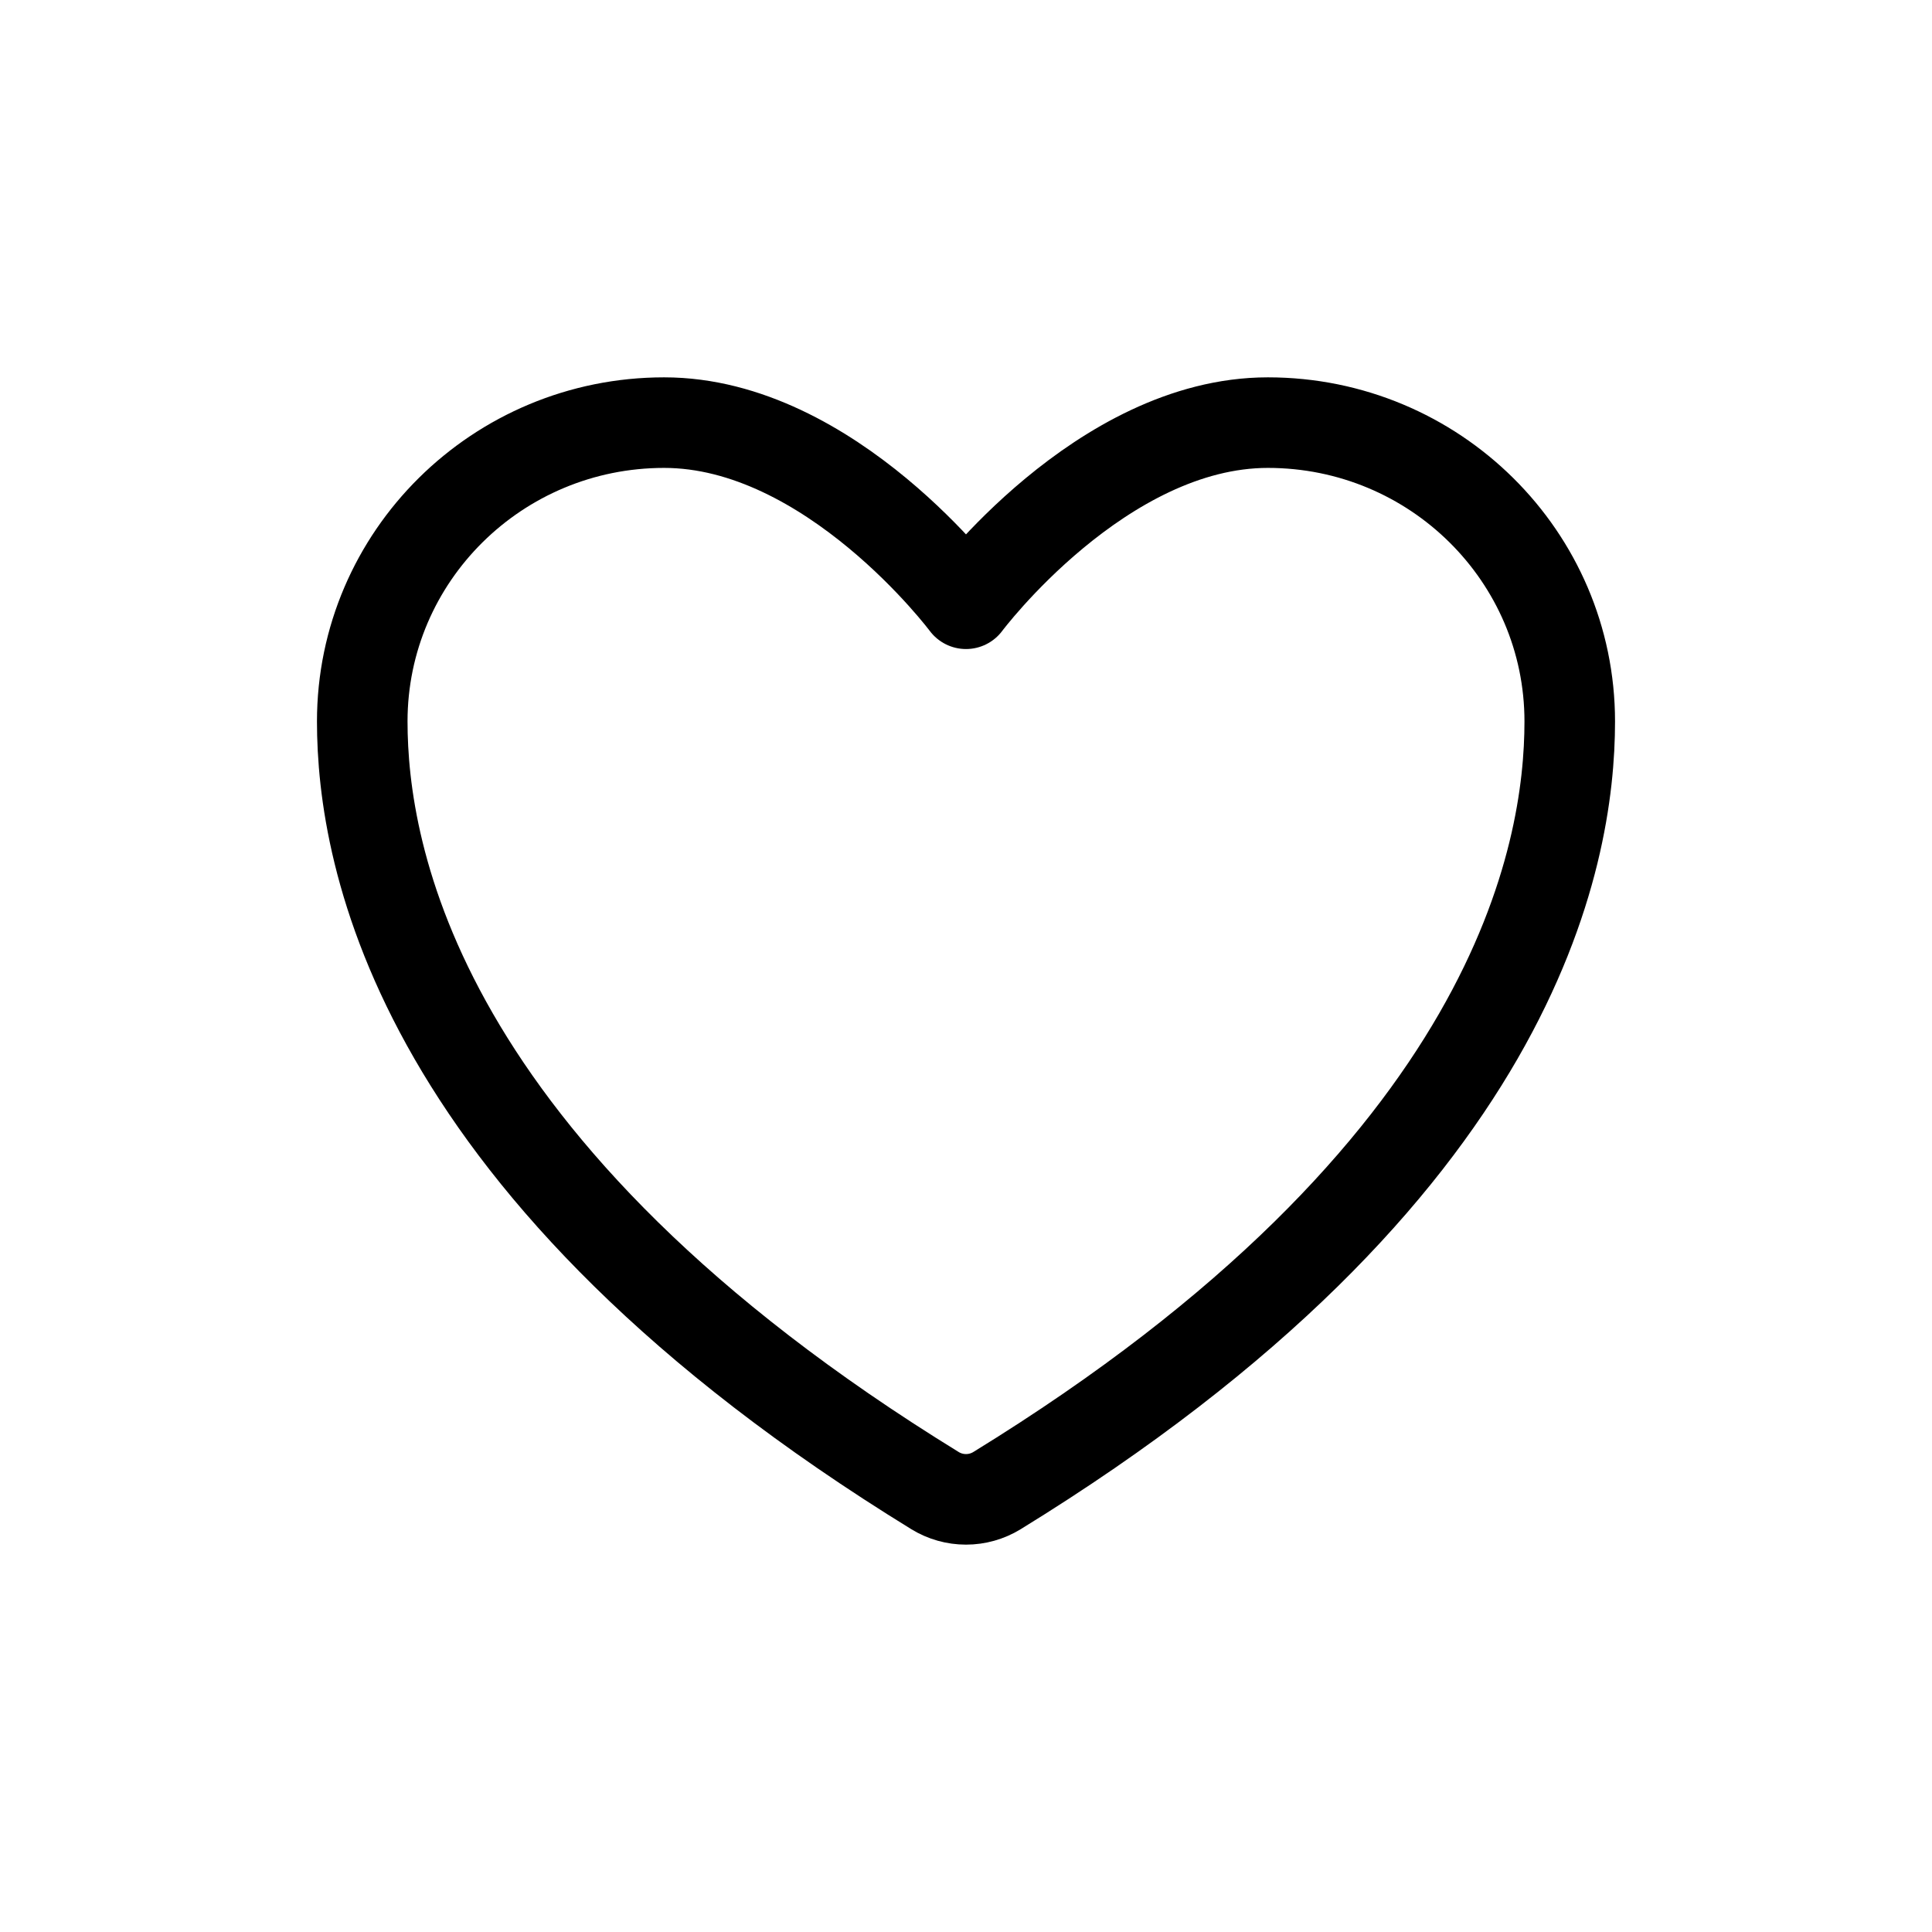
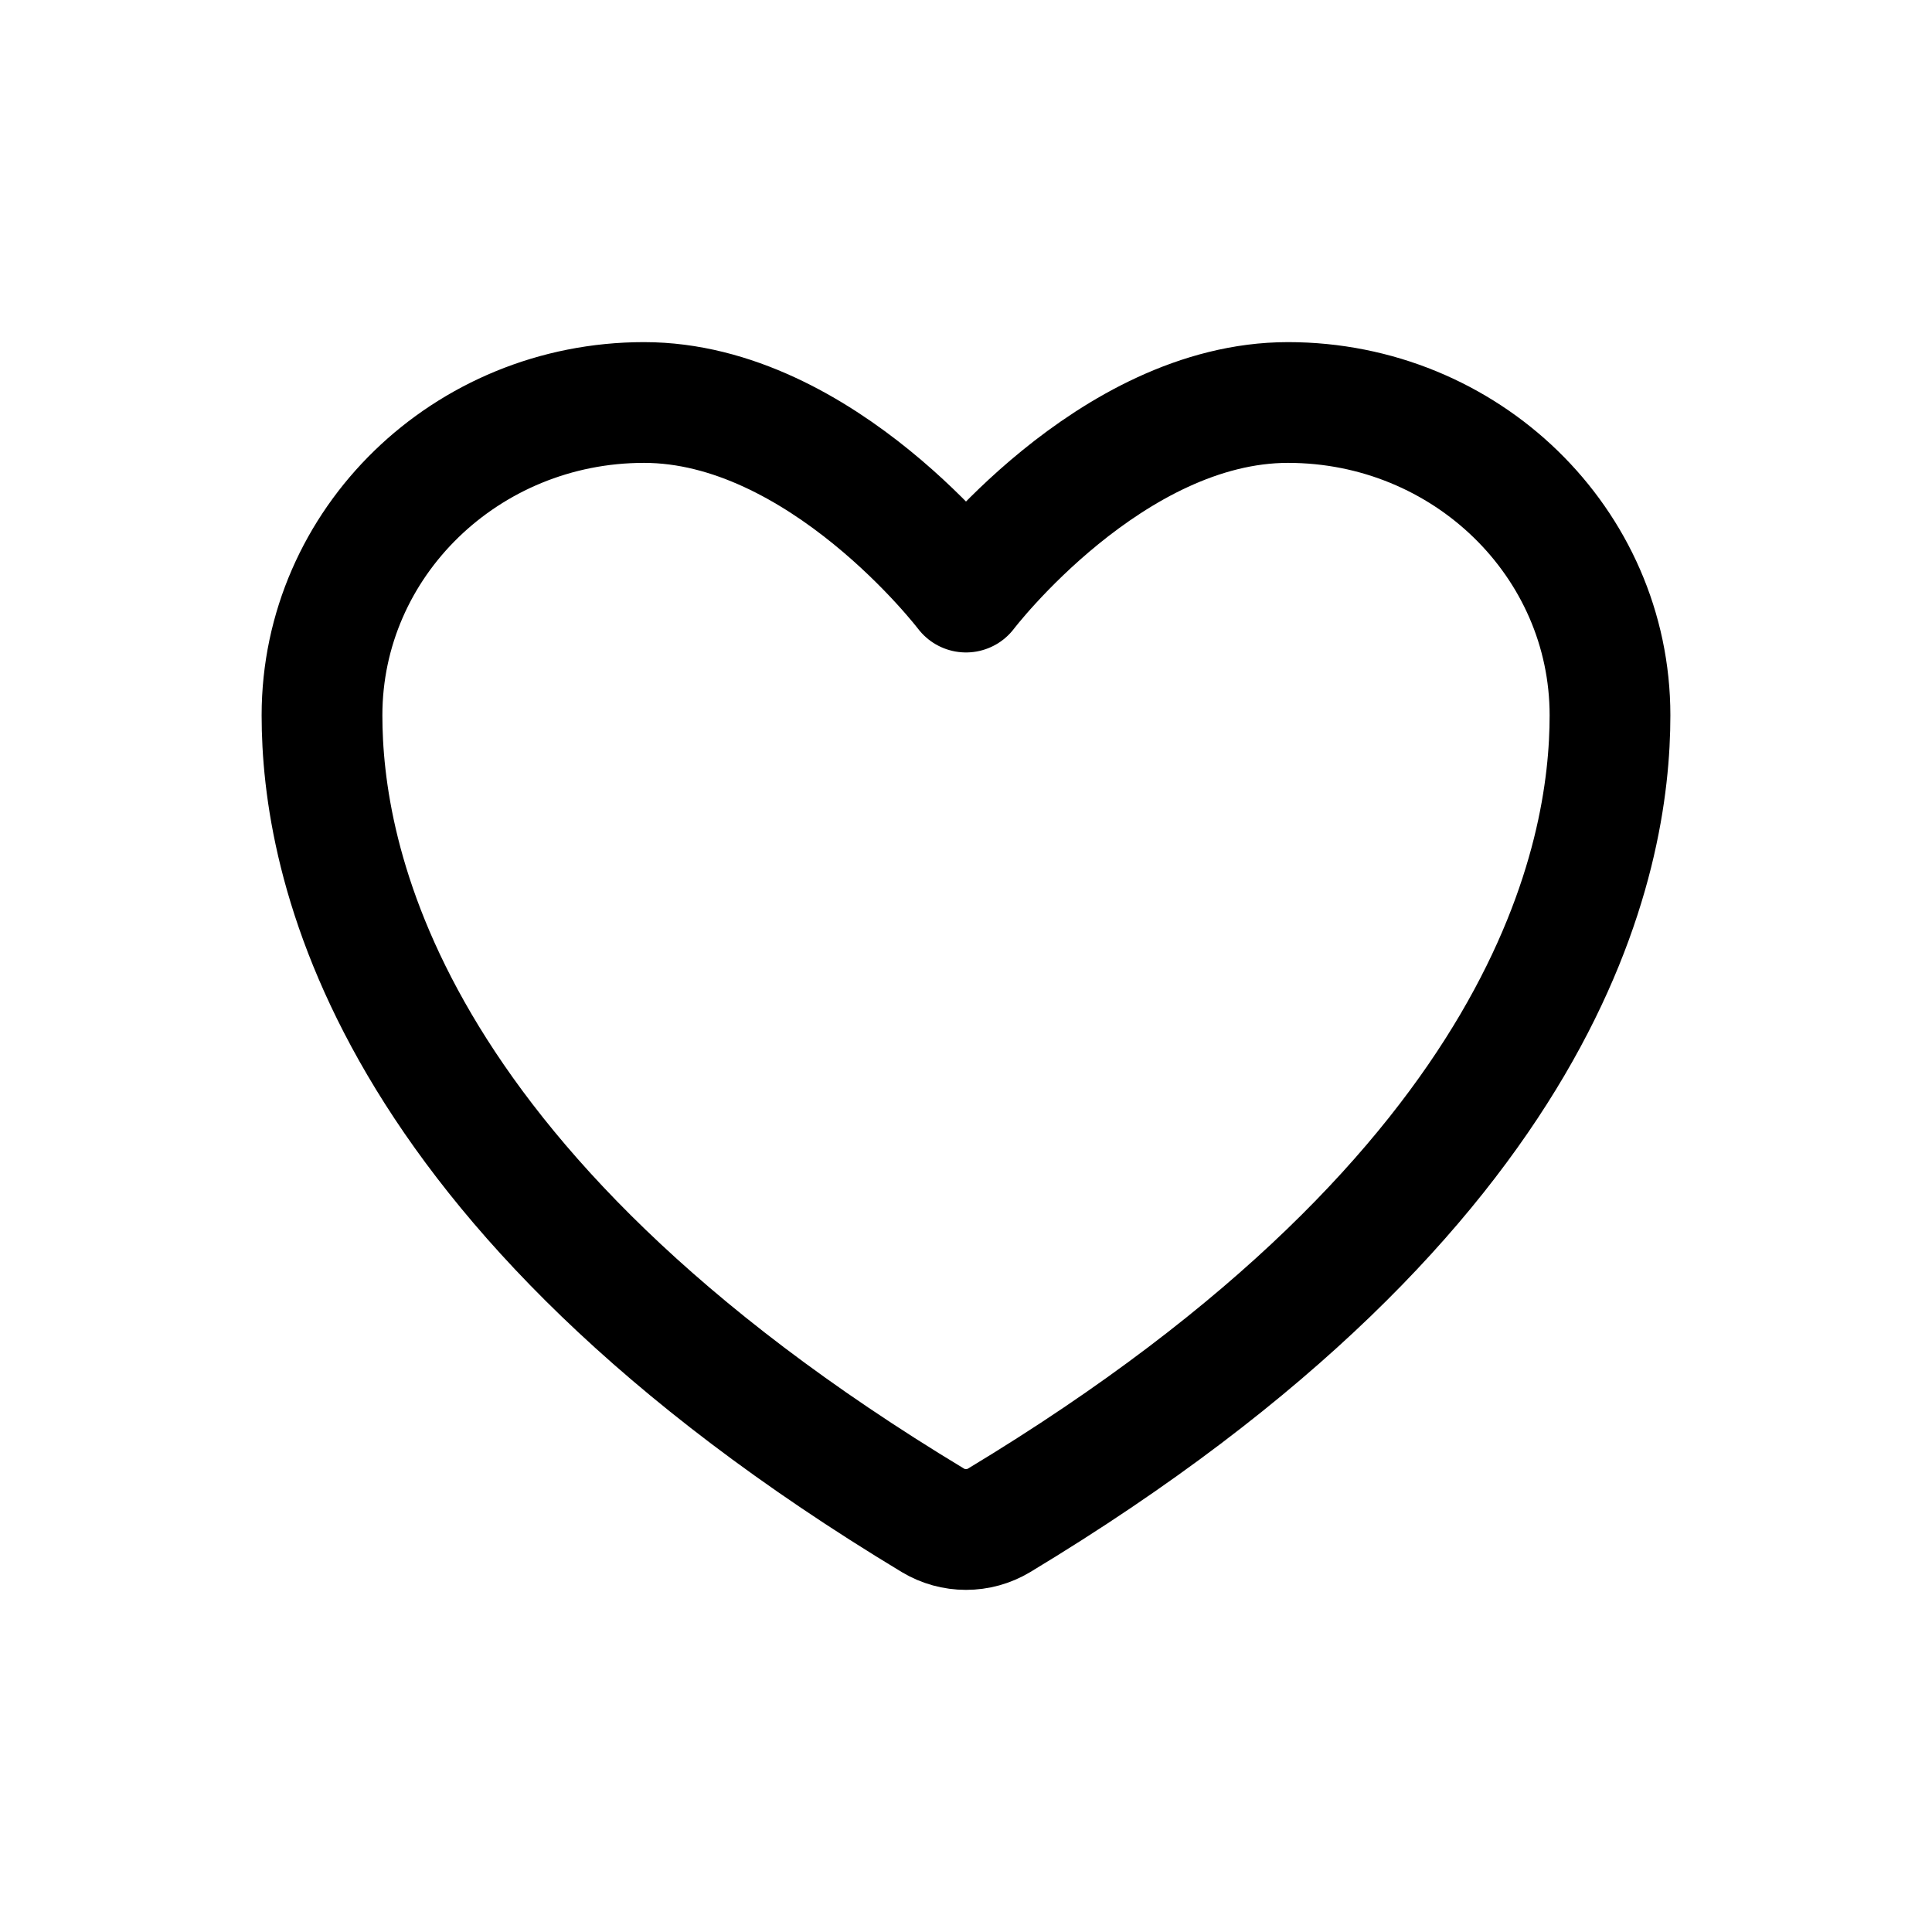
- <svg xmlns="http://www.w3.org/2000/svg" width="32" height="32" viewBox="0 0 32 32" fill="none">
-   <g id="Wishlist">
-     <path id="Vector" d="M11 7C8.239 7 6 9.216 6 11.95C6 14.157 6.875 19.395 15.488 24.69C15.642 24.784 15.819 24.834 16 24.834C16.181 24.834 16.358 24.784 16.512 24.69C25.125 19.395 26 14.157 26 11.95C26 9.216 23.761 7 21 7C18.239 7 16 10 16 10C16 10 13.761 7 11 7Z" stroke="black" stroke-width="1.5" stroke-linecap="round" stroke-linejoin="round" />
+ <svg xmlns="http://www.w3.org/2000/svg" width="24" height="24" viewBox="0 0 24 24" fill="none">
+   <g id="heart small">
+     <path id="Vector" d="M8 5C5.791 5 4 6.74 4 8.886C4 10.618 4.7 14.73 11.59 18.887C11.714 18.961 11.855 19 12 19C12.145 19 12.286 18.961 12.41 18.887C19.3 14.73 20 10.618 20 8.886C20 6.74 18.209 5 16 5C13.791 5 12 7.355 12 7.355C12 7.355 10.209 5 8 5Z" stroke="black" stroke-width="1.5" stroke-linecap="round" stroke-linejoin="round" />
  </g>
</svg>
